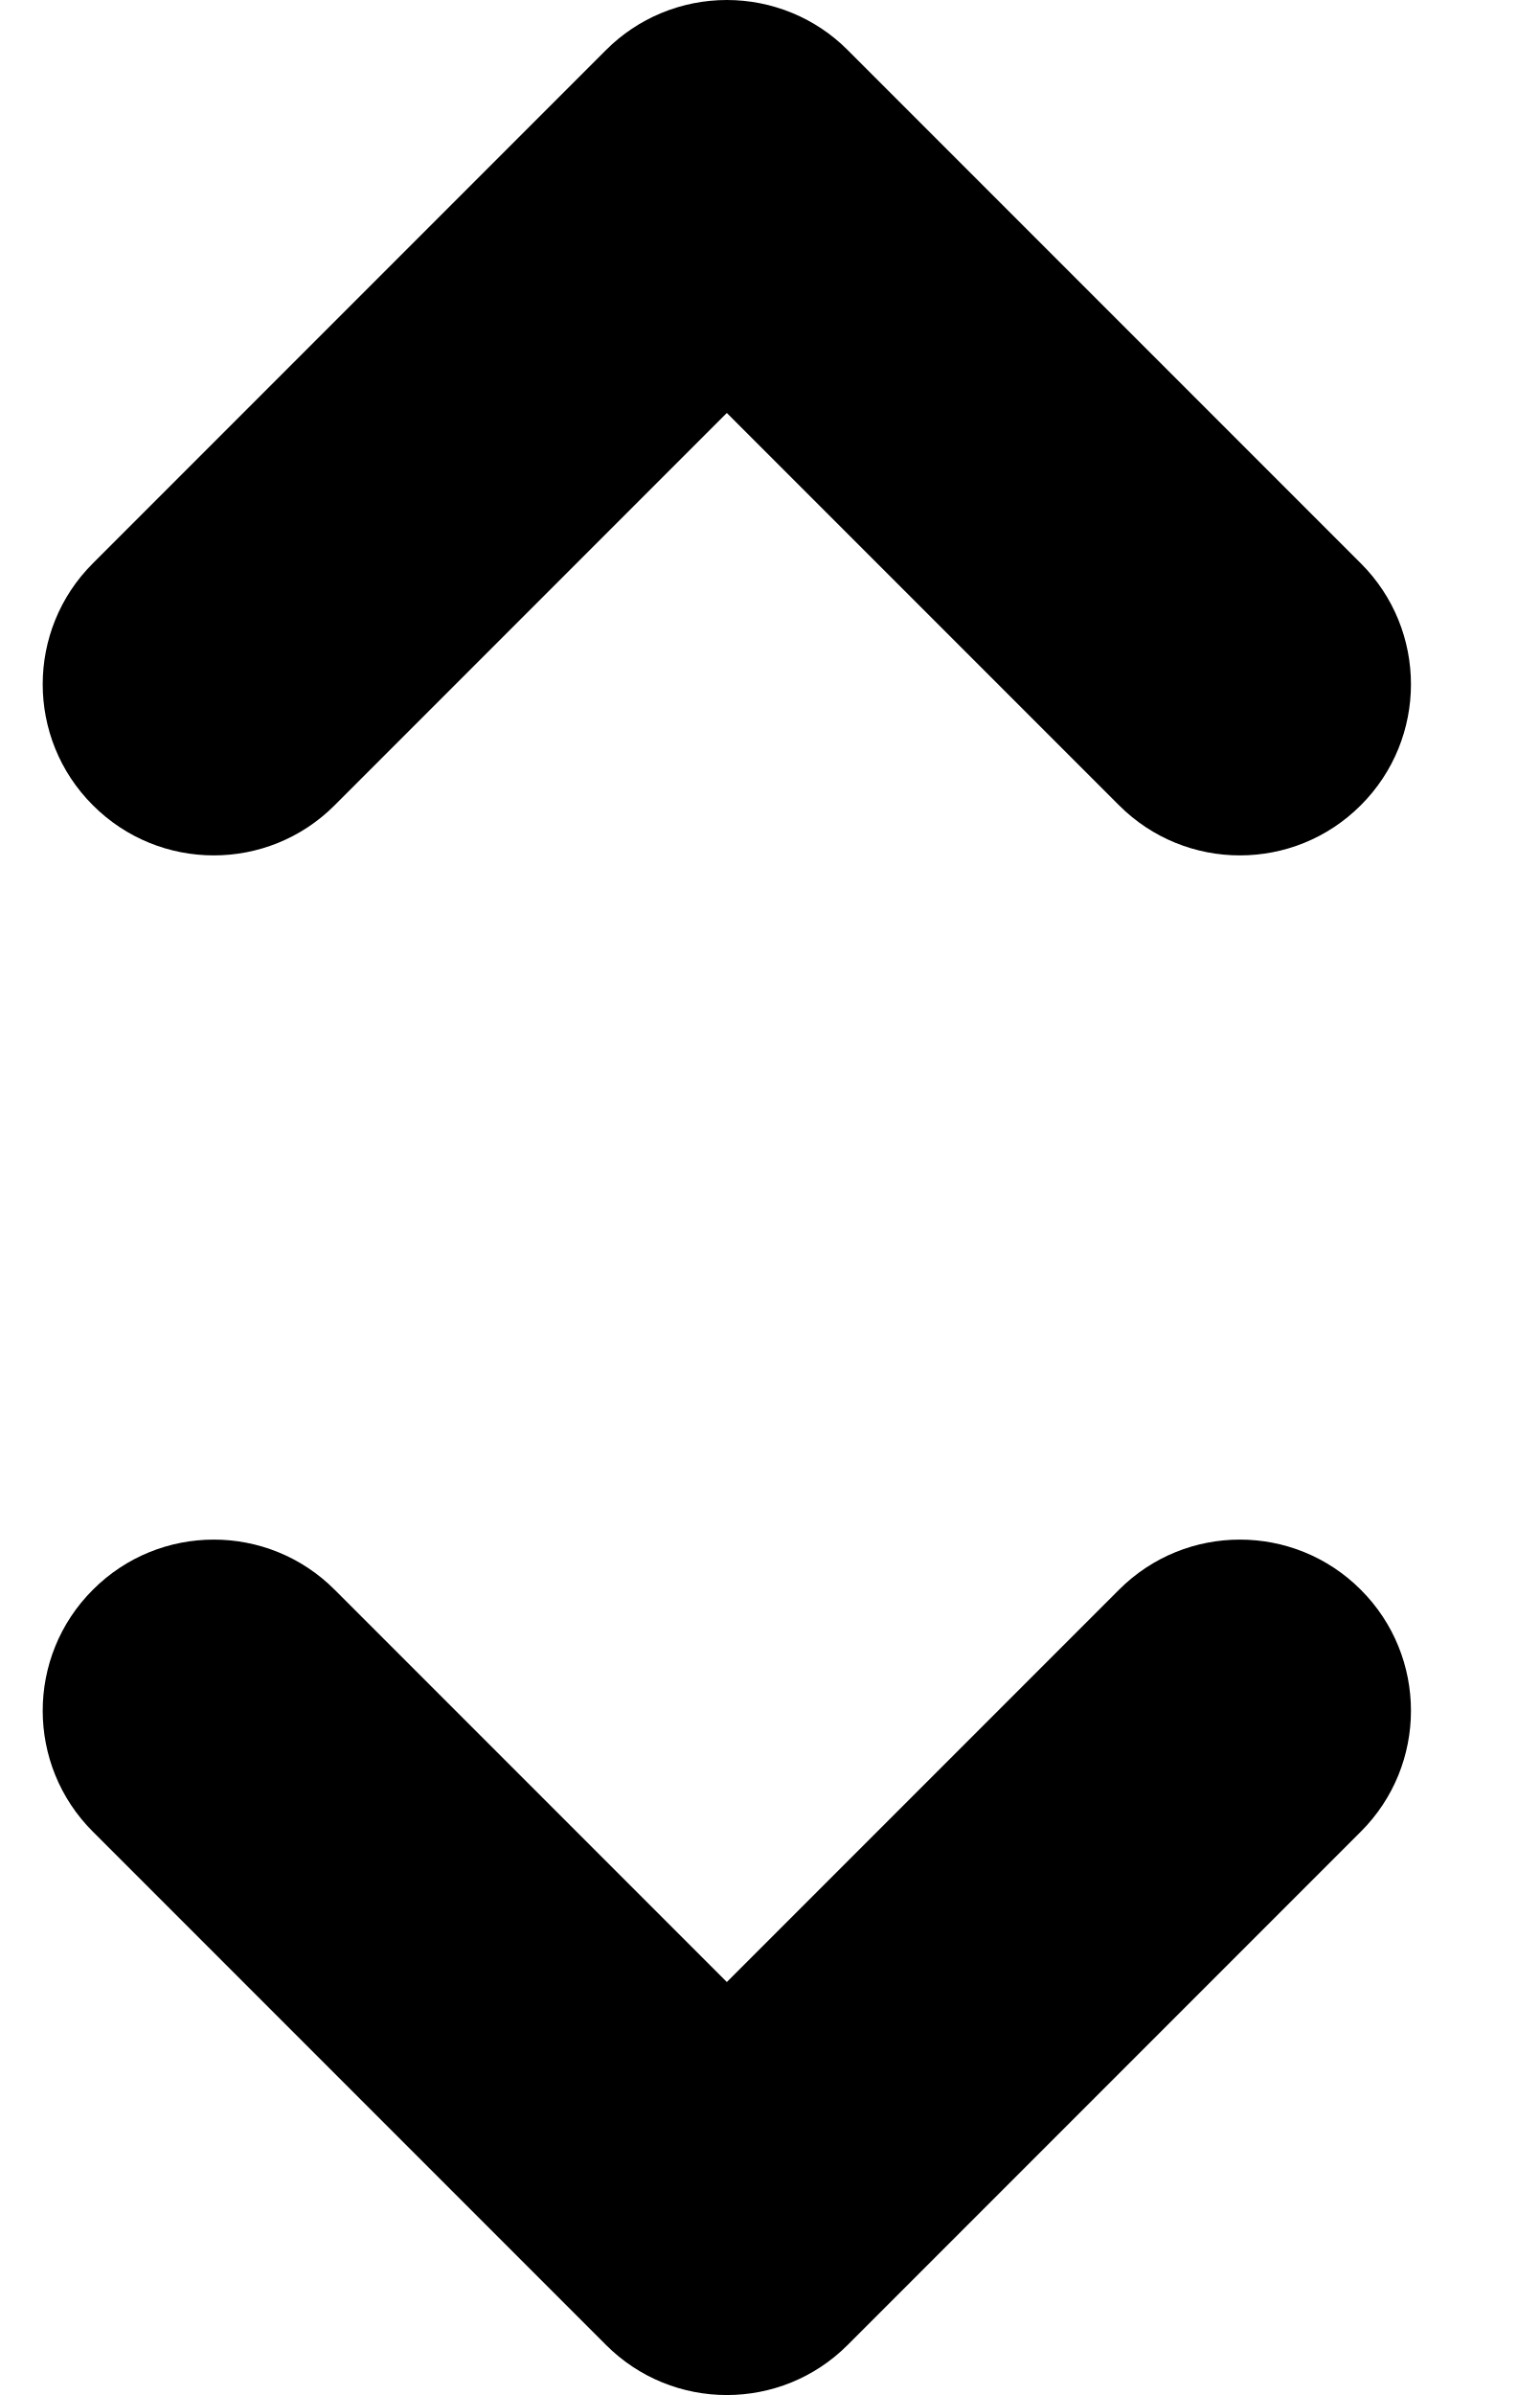
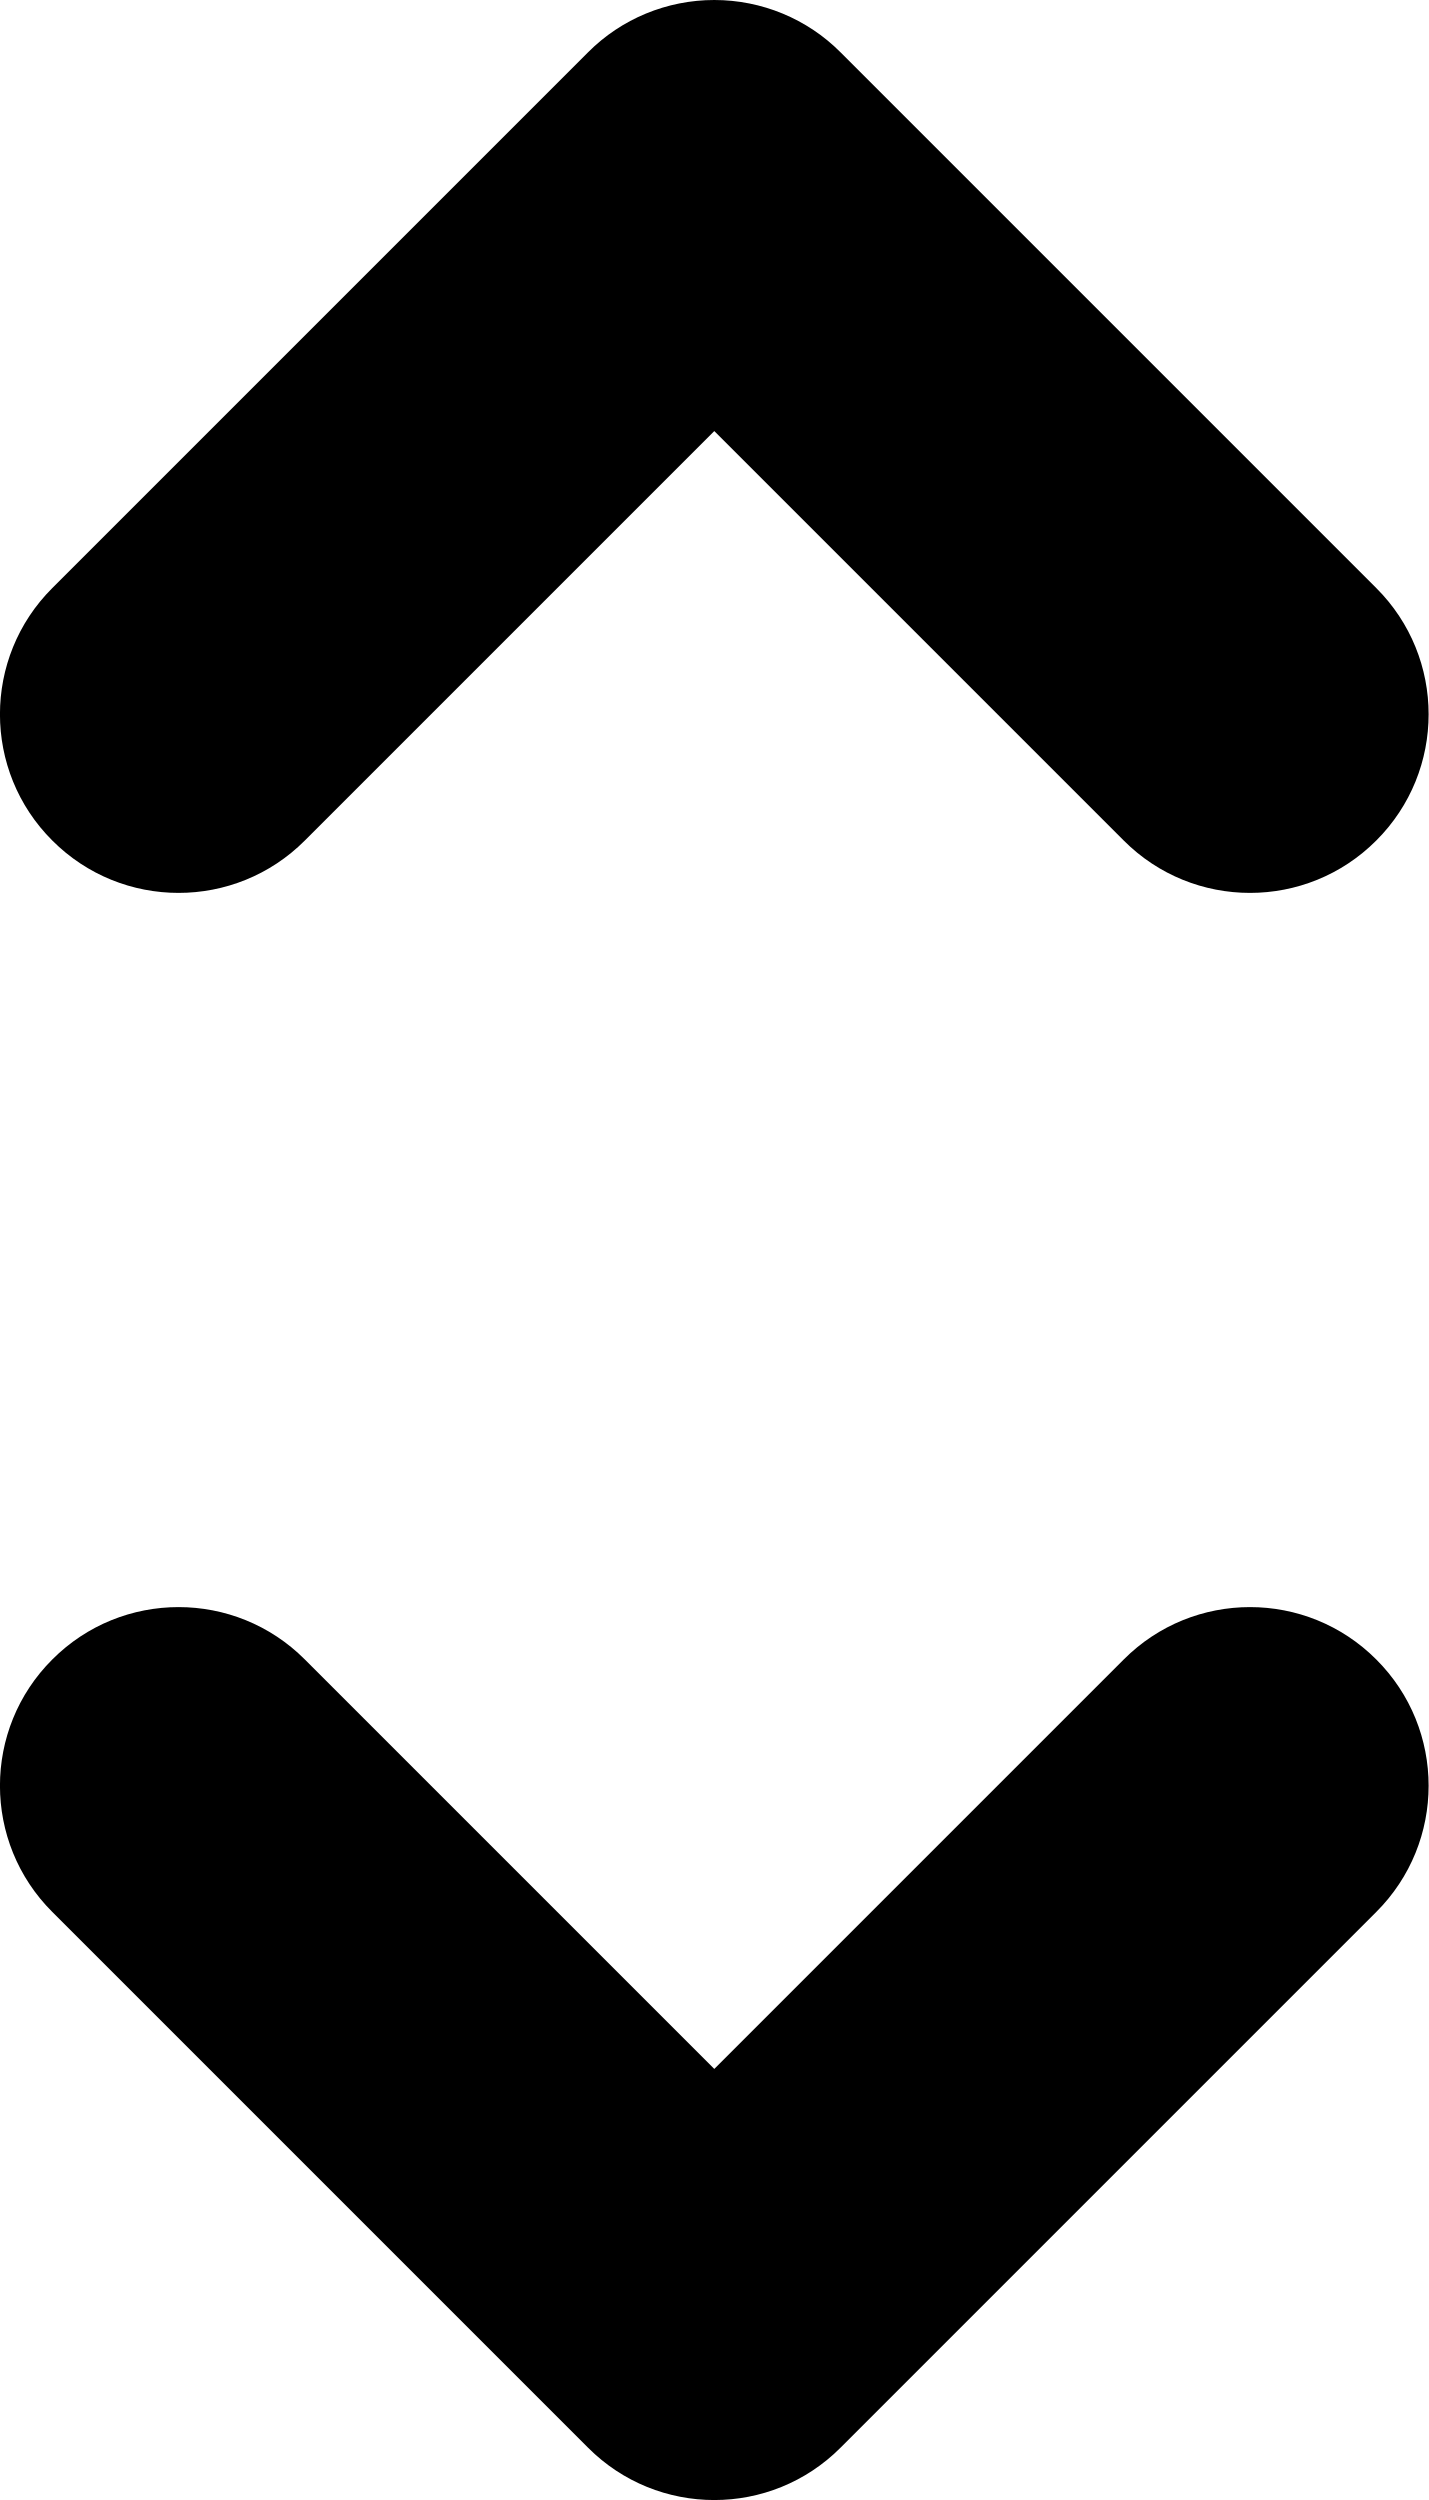
- <svg xmlns="http://www.w3.org/2000/svg" viewBox="0 0 9 14" fill="none">
+ <svg xmlns="http://www.w3.org/2000/svg" fill="none" viewBox="0.25 0 8 14">
  <path fill-rule="evenodd" clip-rule="evenodd" d="M4.25 0C4.515 5.96046e-08 4.77 0.105 4.957 0.293L7.957 3.293C8.348 3.683 8.348 4.317 7.957 4.707C7.567 5.098 6.933 5.098 6.543 4.707L4.25 2.414L1.957 4.707C1.567 5.098 0.933 5.098 0.543 4.707C0.152 4.317 0.152 3.683 0.543 3.293L3.543 0.293C3.73 0.105 3.985 0 4.25 0ZM0.543 9.293C0.933 8.902 1.567 8.902 1.957 9.293L4.25 11.586L6.543 9.293C6.933 8.902 7.567 8.902 7.957 9.293C8.348 9.683 8.348 10.317 7.957 10.707L4.957 13.707C4.567 14.098 3.933 14.098 3.543 13.707L0.543 10.707C0.152 10.317 0.152 9.683 0.543 9.293Z" fill="currentColor" />
</svg>
